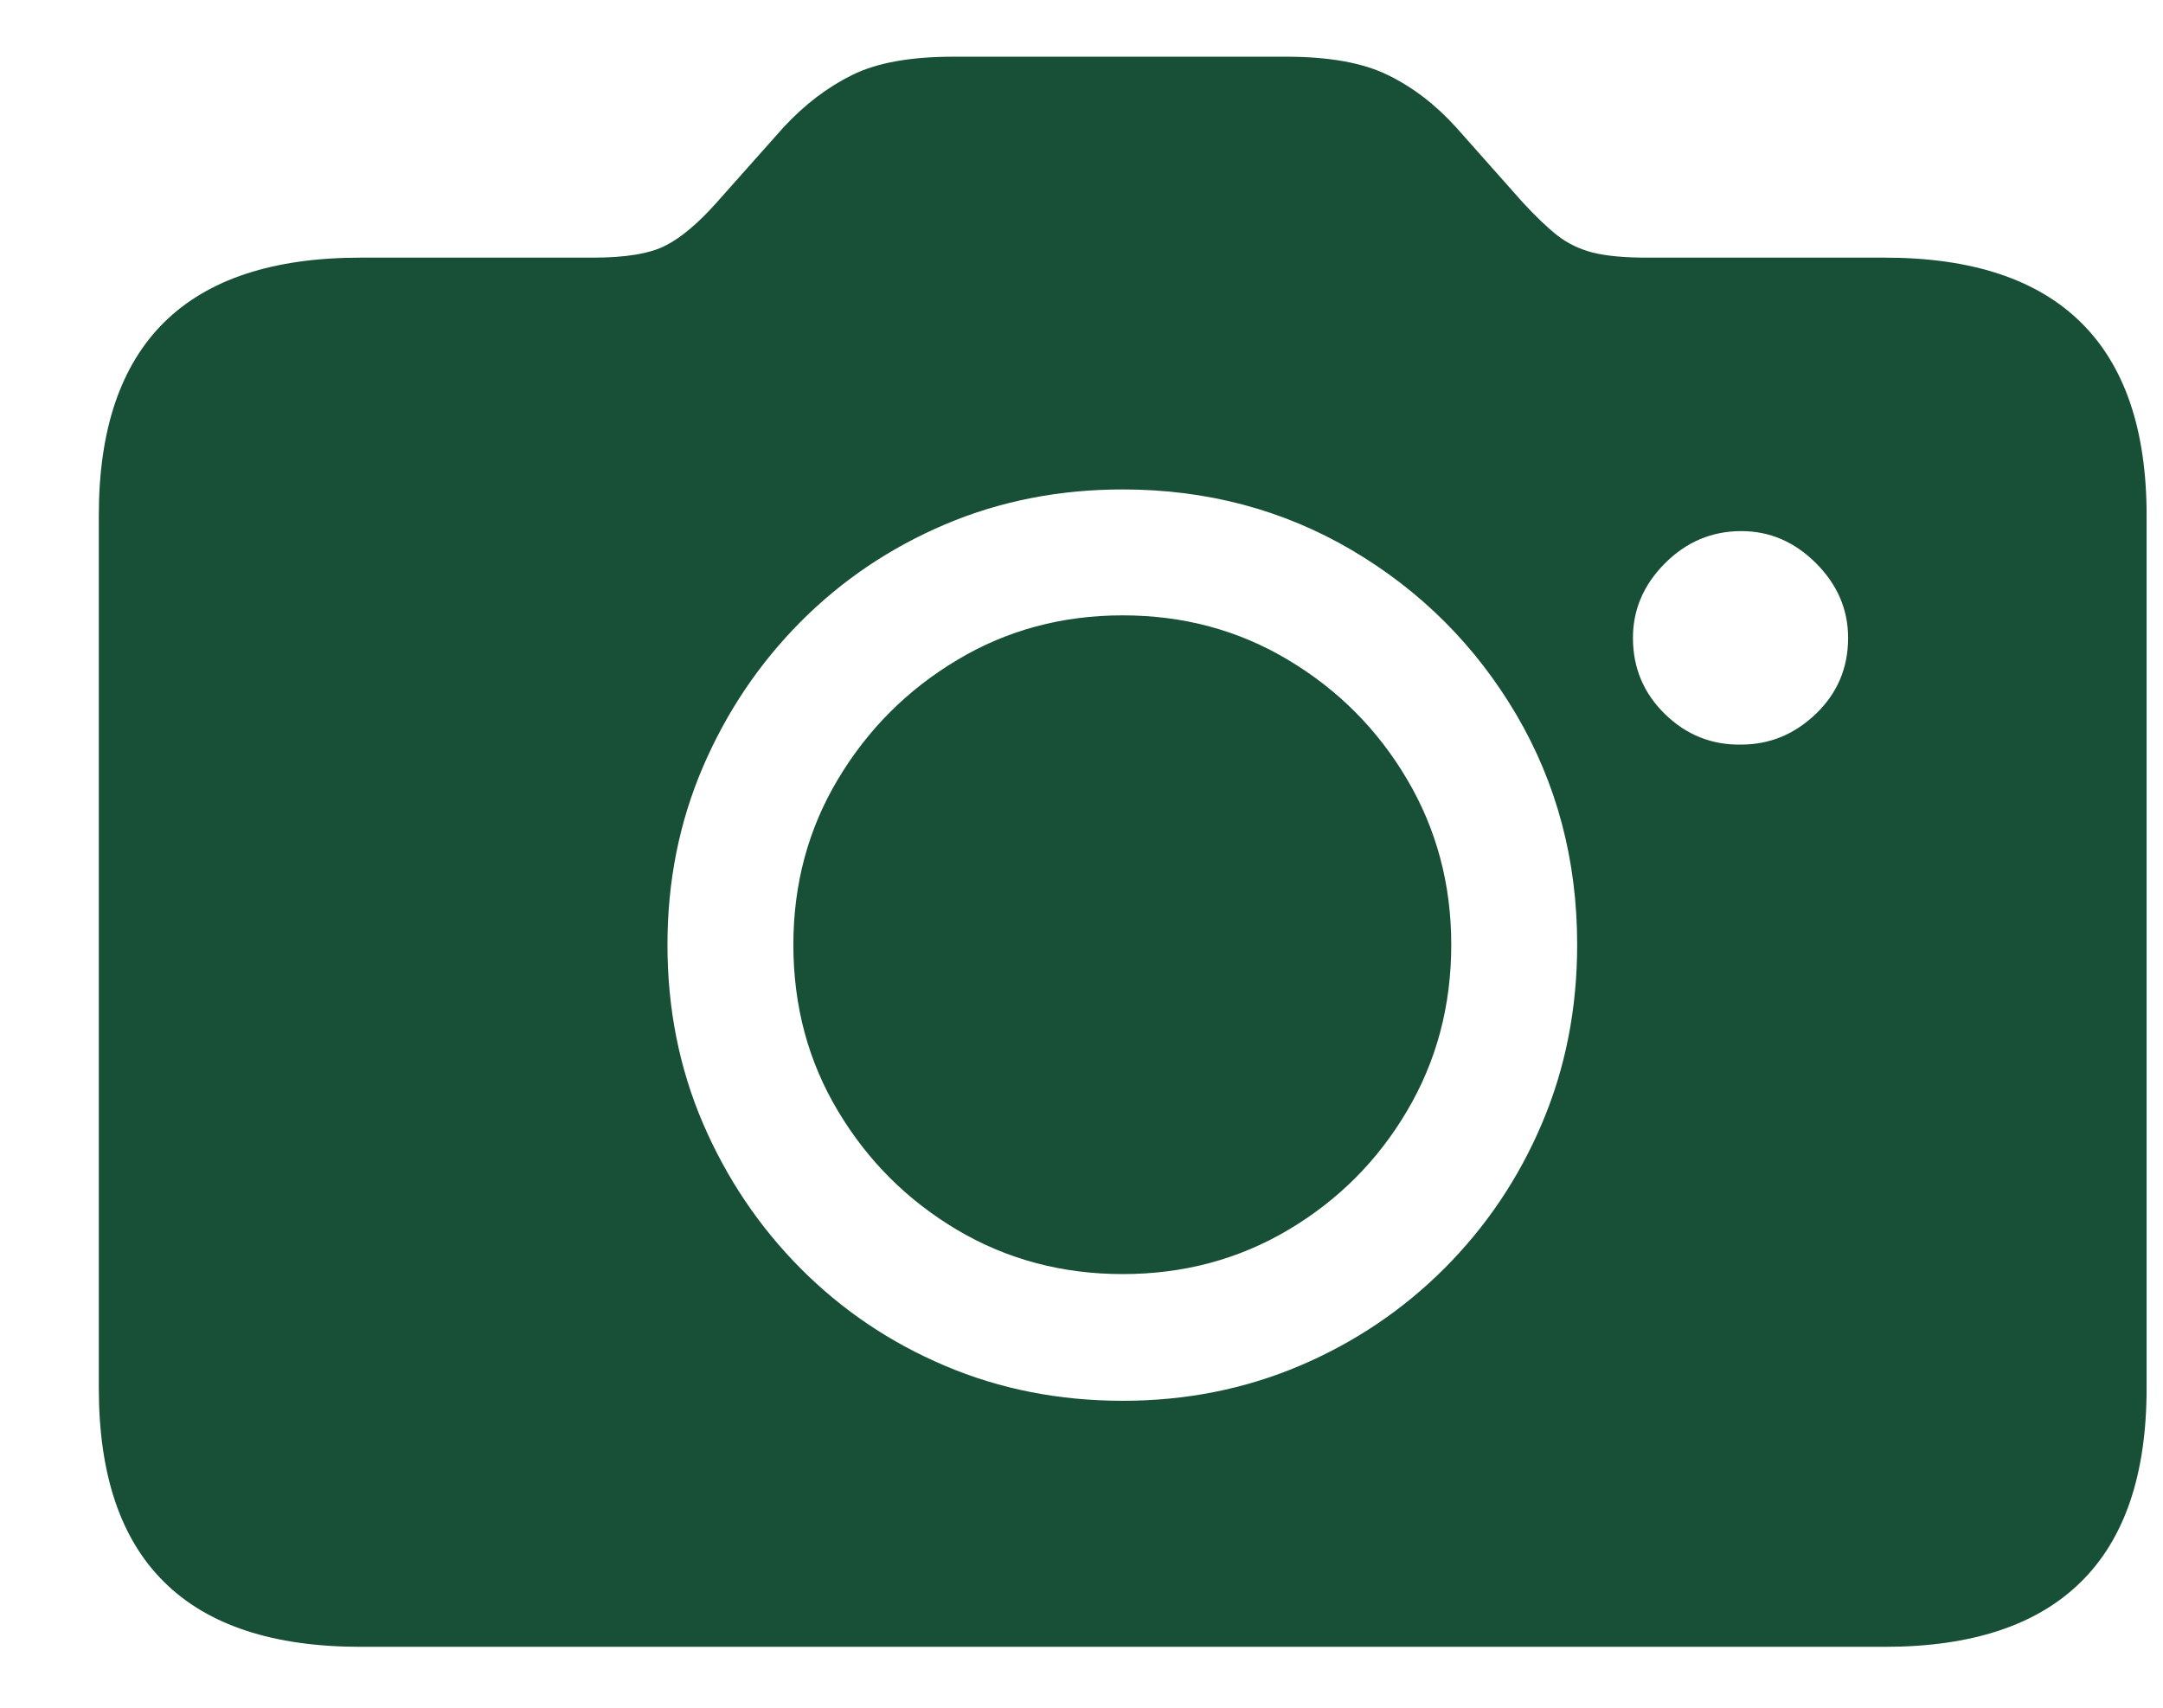
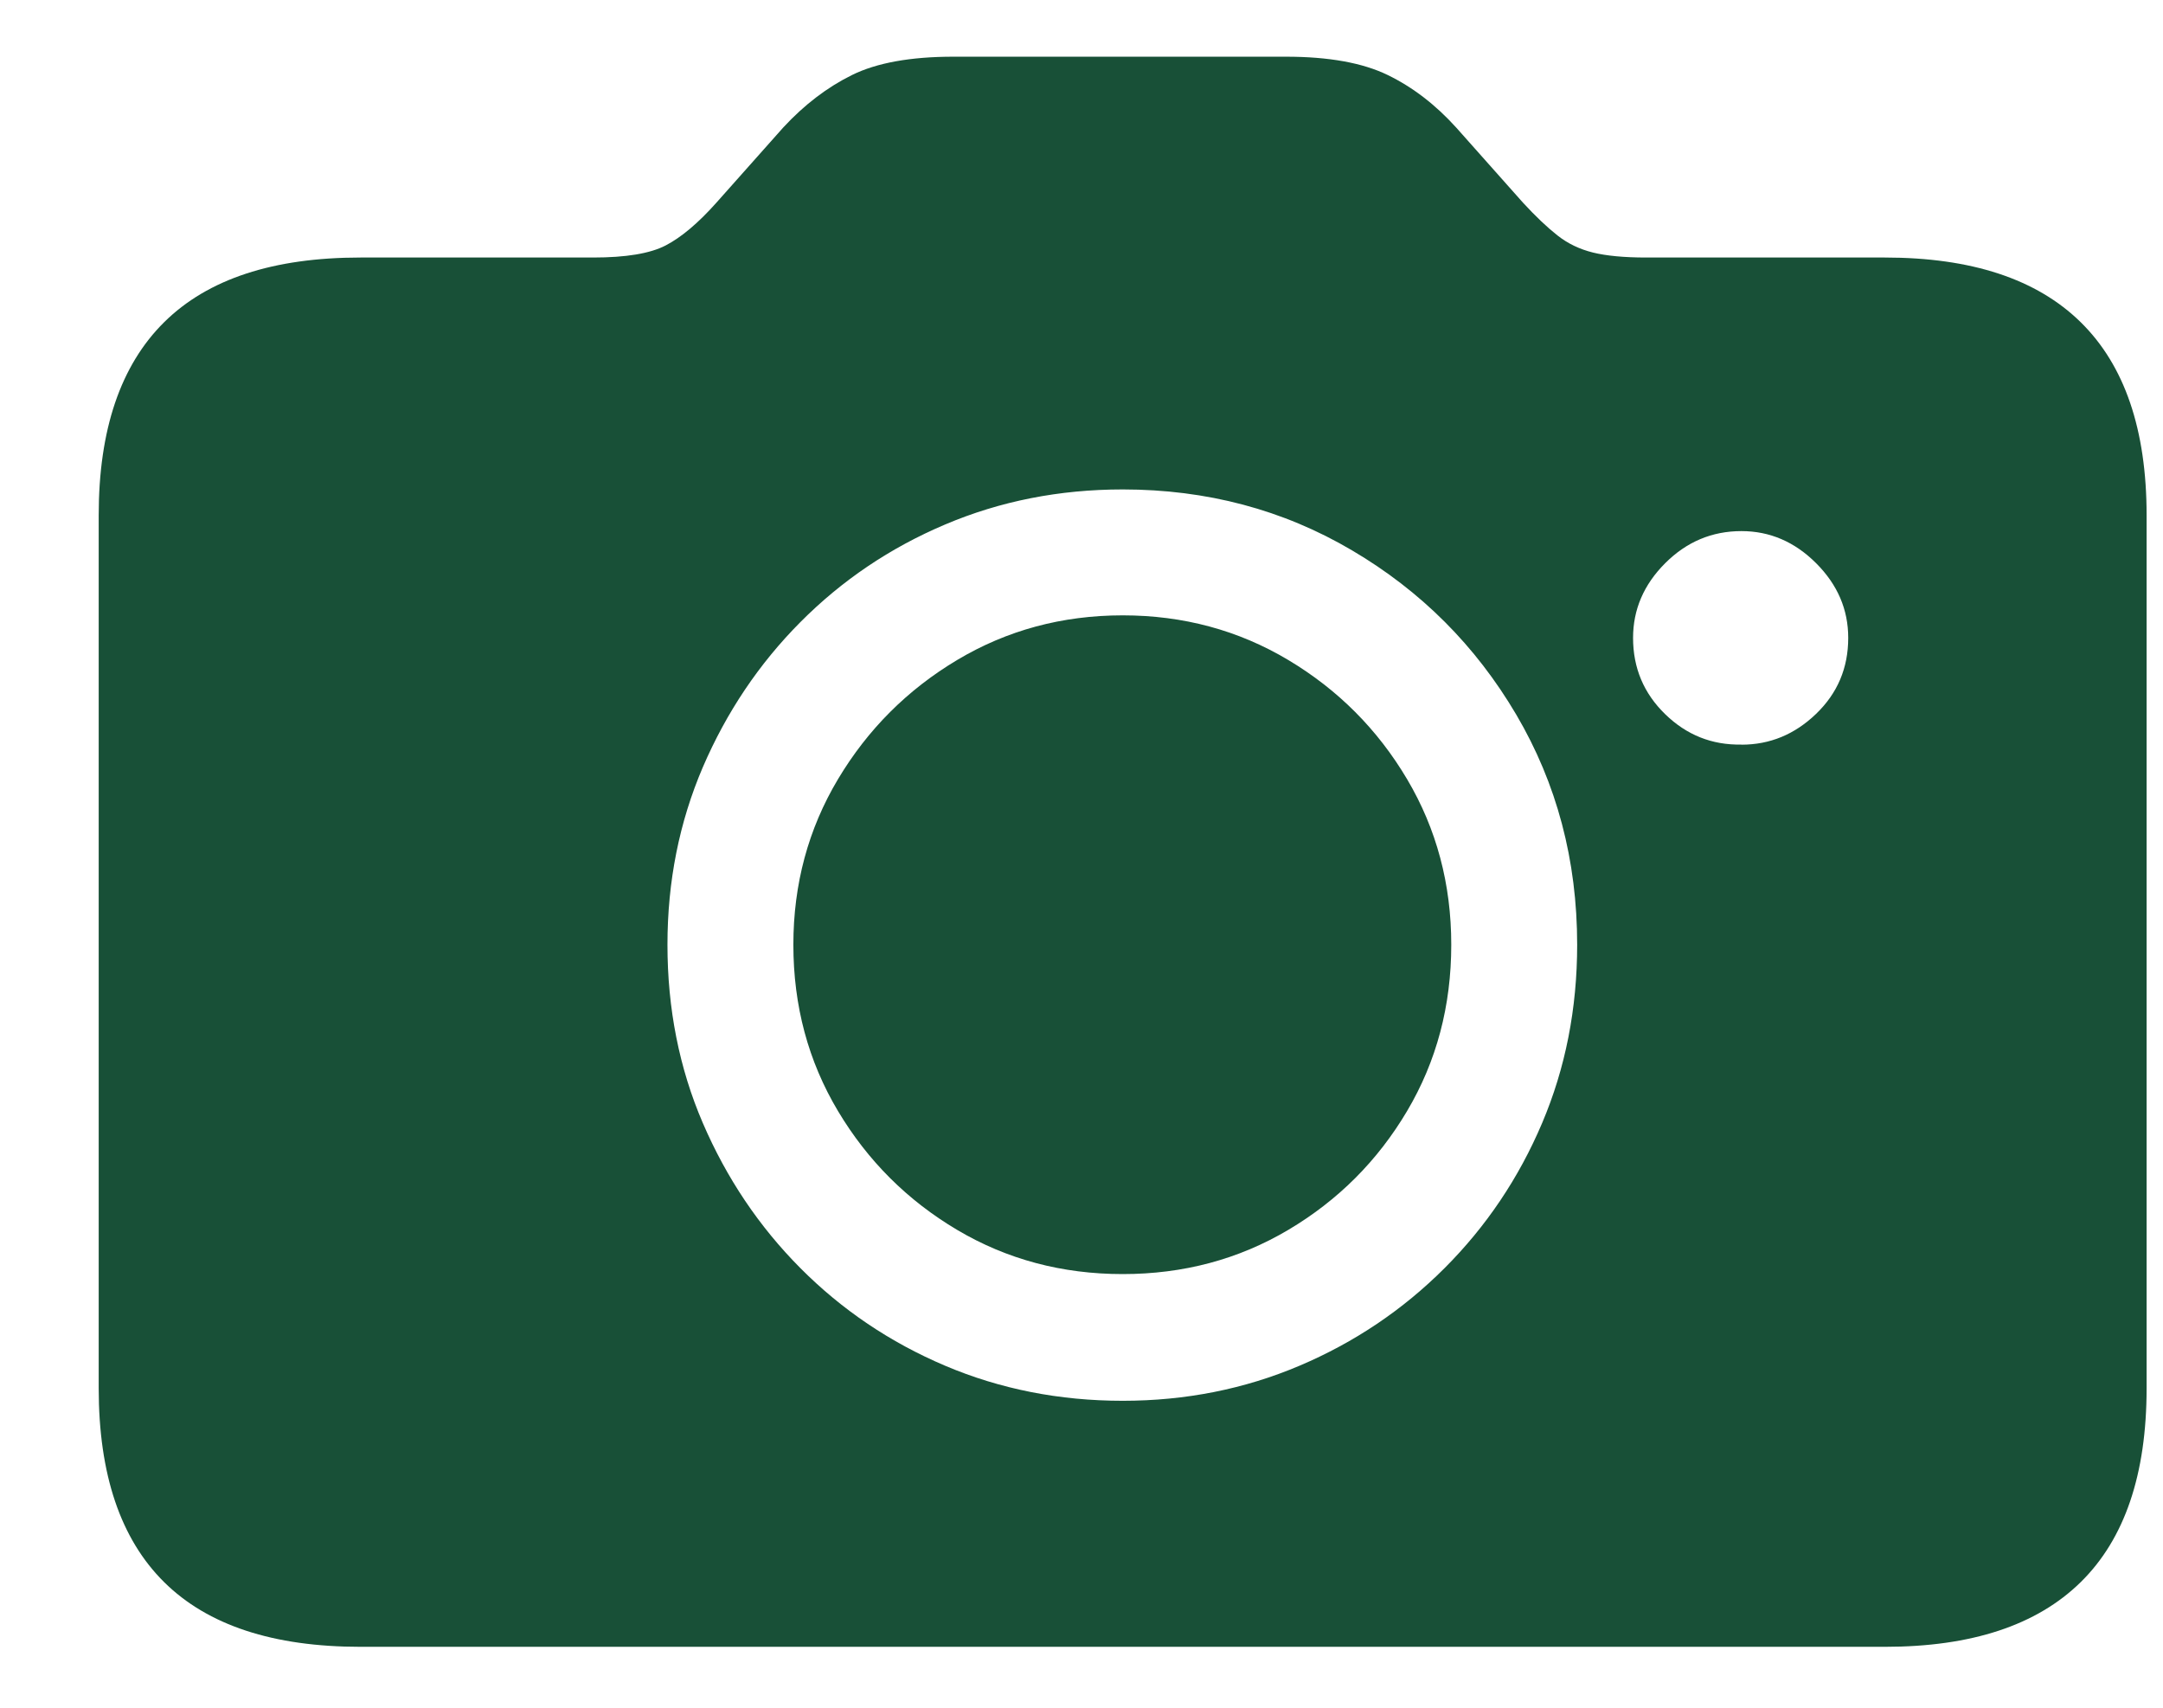
- <svg xmlns="http://www.w3.org/2000/svg" width="19px" height="15px" viewBox="0 0 19 15" version="1.1">
-   <g id="Page-1" stroke="none" stroke-width="1" fill="none" fill-rule="evenodd">
-     <g id="iPhone-8" transform="translate(-170, -419)" fill="#185037" fill-rule="nonzero">
-       <path d="M186.556,433.465 C187.318,433.465 187.892,433.276 188.277,432.897 C188.663,432.519 188.856,431.951 188.856,431.194 L188.856,423.526 C188.856,422.774 188.663,422.209 188.277,421.83 C187.892,421.452 187.318,421.263 186.556,421.263 L184.461,421.263 C184.266,421.263 184.11,421.248 183.993,421.219 C183.875,421.189 183.772,421.139 183.681,421.069 C183.591,420.998 183.49,420.901 183.377,420.779 L182.792,420.12 C182.611,419.92 182.411,419.766 182.191,419.659 C181.971,419.551 181.673,419.498 181.297,419.498 L178.375,419.498 C177.999,419.498 177.702,419.551 177.485,419.659 C177.268,419.766 177.066,419.92 176.881,420.12 L176.295,420.779 C176.134,420.96 175.985,421.086 175.848,421.156 C175.711,421.227 175.499,421.263 175.211,421.263 L173.167,421.263 C172.401,421.263 171.826,421.452 171.443,421.83 C171.059,422.209 170.868,422.774 170.868,423.526 L170.868,431.194 C170.868,431.951 171.059,432.519 171.443,432.897 C171.826,433.276 172.401,433.465 173.167,433.465 L186.556,433.465 Z M179.862,431.304 C179.305,431.304 178.785,431.202 178.302,430.997 C177.818,430.792 177.395,430.506 177.031,430.14 C176.667,429.773 176.382,429.349 176.174,428.865 C175.967,428.382 175.863,427.859 175.863,427.298 C175.863,426.741 175.967,426.221 176.174,425.738 C176.382,425.254 176.667,424.83 177.031,424.463 C177.395,424.097 177.818,423.812 178.302,423.606 C178.785,423.401 179.305,423.299 179.862,423.299 C180.599,423.299 181.271,423.477 181.876,423.833 C182.481,424.19 182.962,424.671 183.319,425.276 C183.675,425.882 183.854,426.556 183.854,427.298 C183.854,427.859 183.751,428.382 183.546,428.865 C183.341,429.349 183.055,429.773 182.689,430.14 C182.323,430.506 181.898,430.792 181.415,430.997 C180.931,431.202 180.414,431.304 179.862,431.304 Z M185.296,425.54 C185.038,425.545 184.814,425.456 184.626,425.273 C184.438,425.09 184.344,424.866 184.344,424.603 C184.344,424.354 184.438,424.135 184.626,423.947 C184.814,423.759 185.038,423.665 185.296,423.665 C185.545,423.665 185.764,423.759 185.952,423.947 C186.14,424.135 186.234,424.354 186.234,424.603 C186.234,424.866 186.14,425.088 185.952,425.269 C185.764,425.45 185.545,425.54 185.296,425.54 Z M179.862,430.191 C180.394,430.191 180.879,430.062 181.316,429.803 C181.753,429.544 182.101,429.196 182.359,428.759 C182.618,428.322 182.748,427.835 182.748,427.298 C182.748,426.766 182.618,426.281 182.359,425.844 C182.101,425.407 181.753,425.058 181.316,424.797 C180.879,424.535 180.394,424.405 179.862,424.405 C179.33,424.405 178.845,424.535 178.408,424.797 C177.971,425.058 177.622,425.407 177.361,425.844 C177.099,426.281 176.969,426.766 176.969,427.298 C176.969,427.835 177.099,428.322 177.361,428.759 C177.622,429.196 177.971,429.544 178.408,429.803 C178.845,430.062 179.33,430.191 179.862,430.191 Z" id="􀌟" />
-     </g>
-   </g>
+ <svg xmlns="http://www.w3.org/2000/svg" height="15" viewBox="0 0 19 15" width="19">
+   <path d="m186.556 433.465c.762 0 1.335-.189 1.721-.568s.579-.946.579-1.703v-7.668c0-.752-.193-1.317-.579-1.696s-.959-.568-1.721-.568h-2.095c-.195 0-.352-.015-.469-.044-.117-.029-.221-.079-.311-.15-.09-.071-.192-.167-.304-.289l-.586-.659c-.181-.2-.381-.354-.601-.461-.22-.107-.518-.161-.894-.161h-2.922c-.376 0-.673.054-.89.161-.217.107-.419.261-.604.461l-.586.659c-.161.181-.31.306-.447.377-.137.071-.349.106-.637.106h-2.043c-.767 0-1.342.189-1.725.568s-.575.944-.575 1.696v7.668c0 .757.192 1.324.575 1.703s.958.568 1.725.568zm-6.694-2.161c-.557 0-1.077-.103-1.56-.308-.483-.205-.907-.491-1.271-.857-.364-.366-.649-.791-.857-1.274-.208-.483-.311-1.006-.311-1.567 0-.557.104-1.077.311-1.56.208-.483.493-.908.857-1.274.364-.366.787-.652 1.271-.857.483-.205 1.003-.308 1.56-.308.737 0 1.409.178 2.014.535.605.356 1.086.837 1.443 1.443.356.605.535 1.279.535 2.021 0 .562-.103 1.084-.308 1.567-.205.483-.491.908-.857 1.274-.366.366-.791.652-1.274.857-.483.205-1.001.308-1.553.308zm5.435-5.764c-.259.005-.482-.084-.67-.267-.188-.183-.282-.406-.282-.67 0-.249.094-.468.282-.656.188-.188.411-.282.67-.282.249 0 .468.094.656.282.188.188.282.406.282.656 0 .264-.094.486-.282.667-.188.181-.406.271-.656.271zm-5.435 4.651c.532 0 1.017-.129 1.454-.388s.785-.607 1.044-1.044.388-.924.388-1.461c0-.532-.129-1.017-.388-1.454s-.607-.786-1.044-1.047c-.437-.261-.922-.392-1.454-.392-.532 0-1.017.131-1.454.392-.437.261-.786.61-1.047 1.047-.261.437-.392.922-.392 1.454 0 .537.131 1.024.392 1.461.261.437.61.785 1.047 1.044s.922.388 1.454.388z" fill="#185037" transform="translate(-170 -419)" />
</svg>
